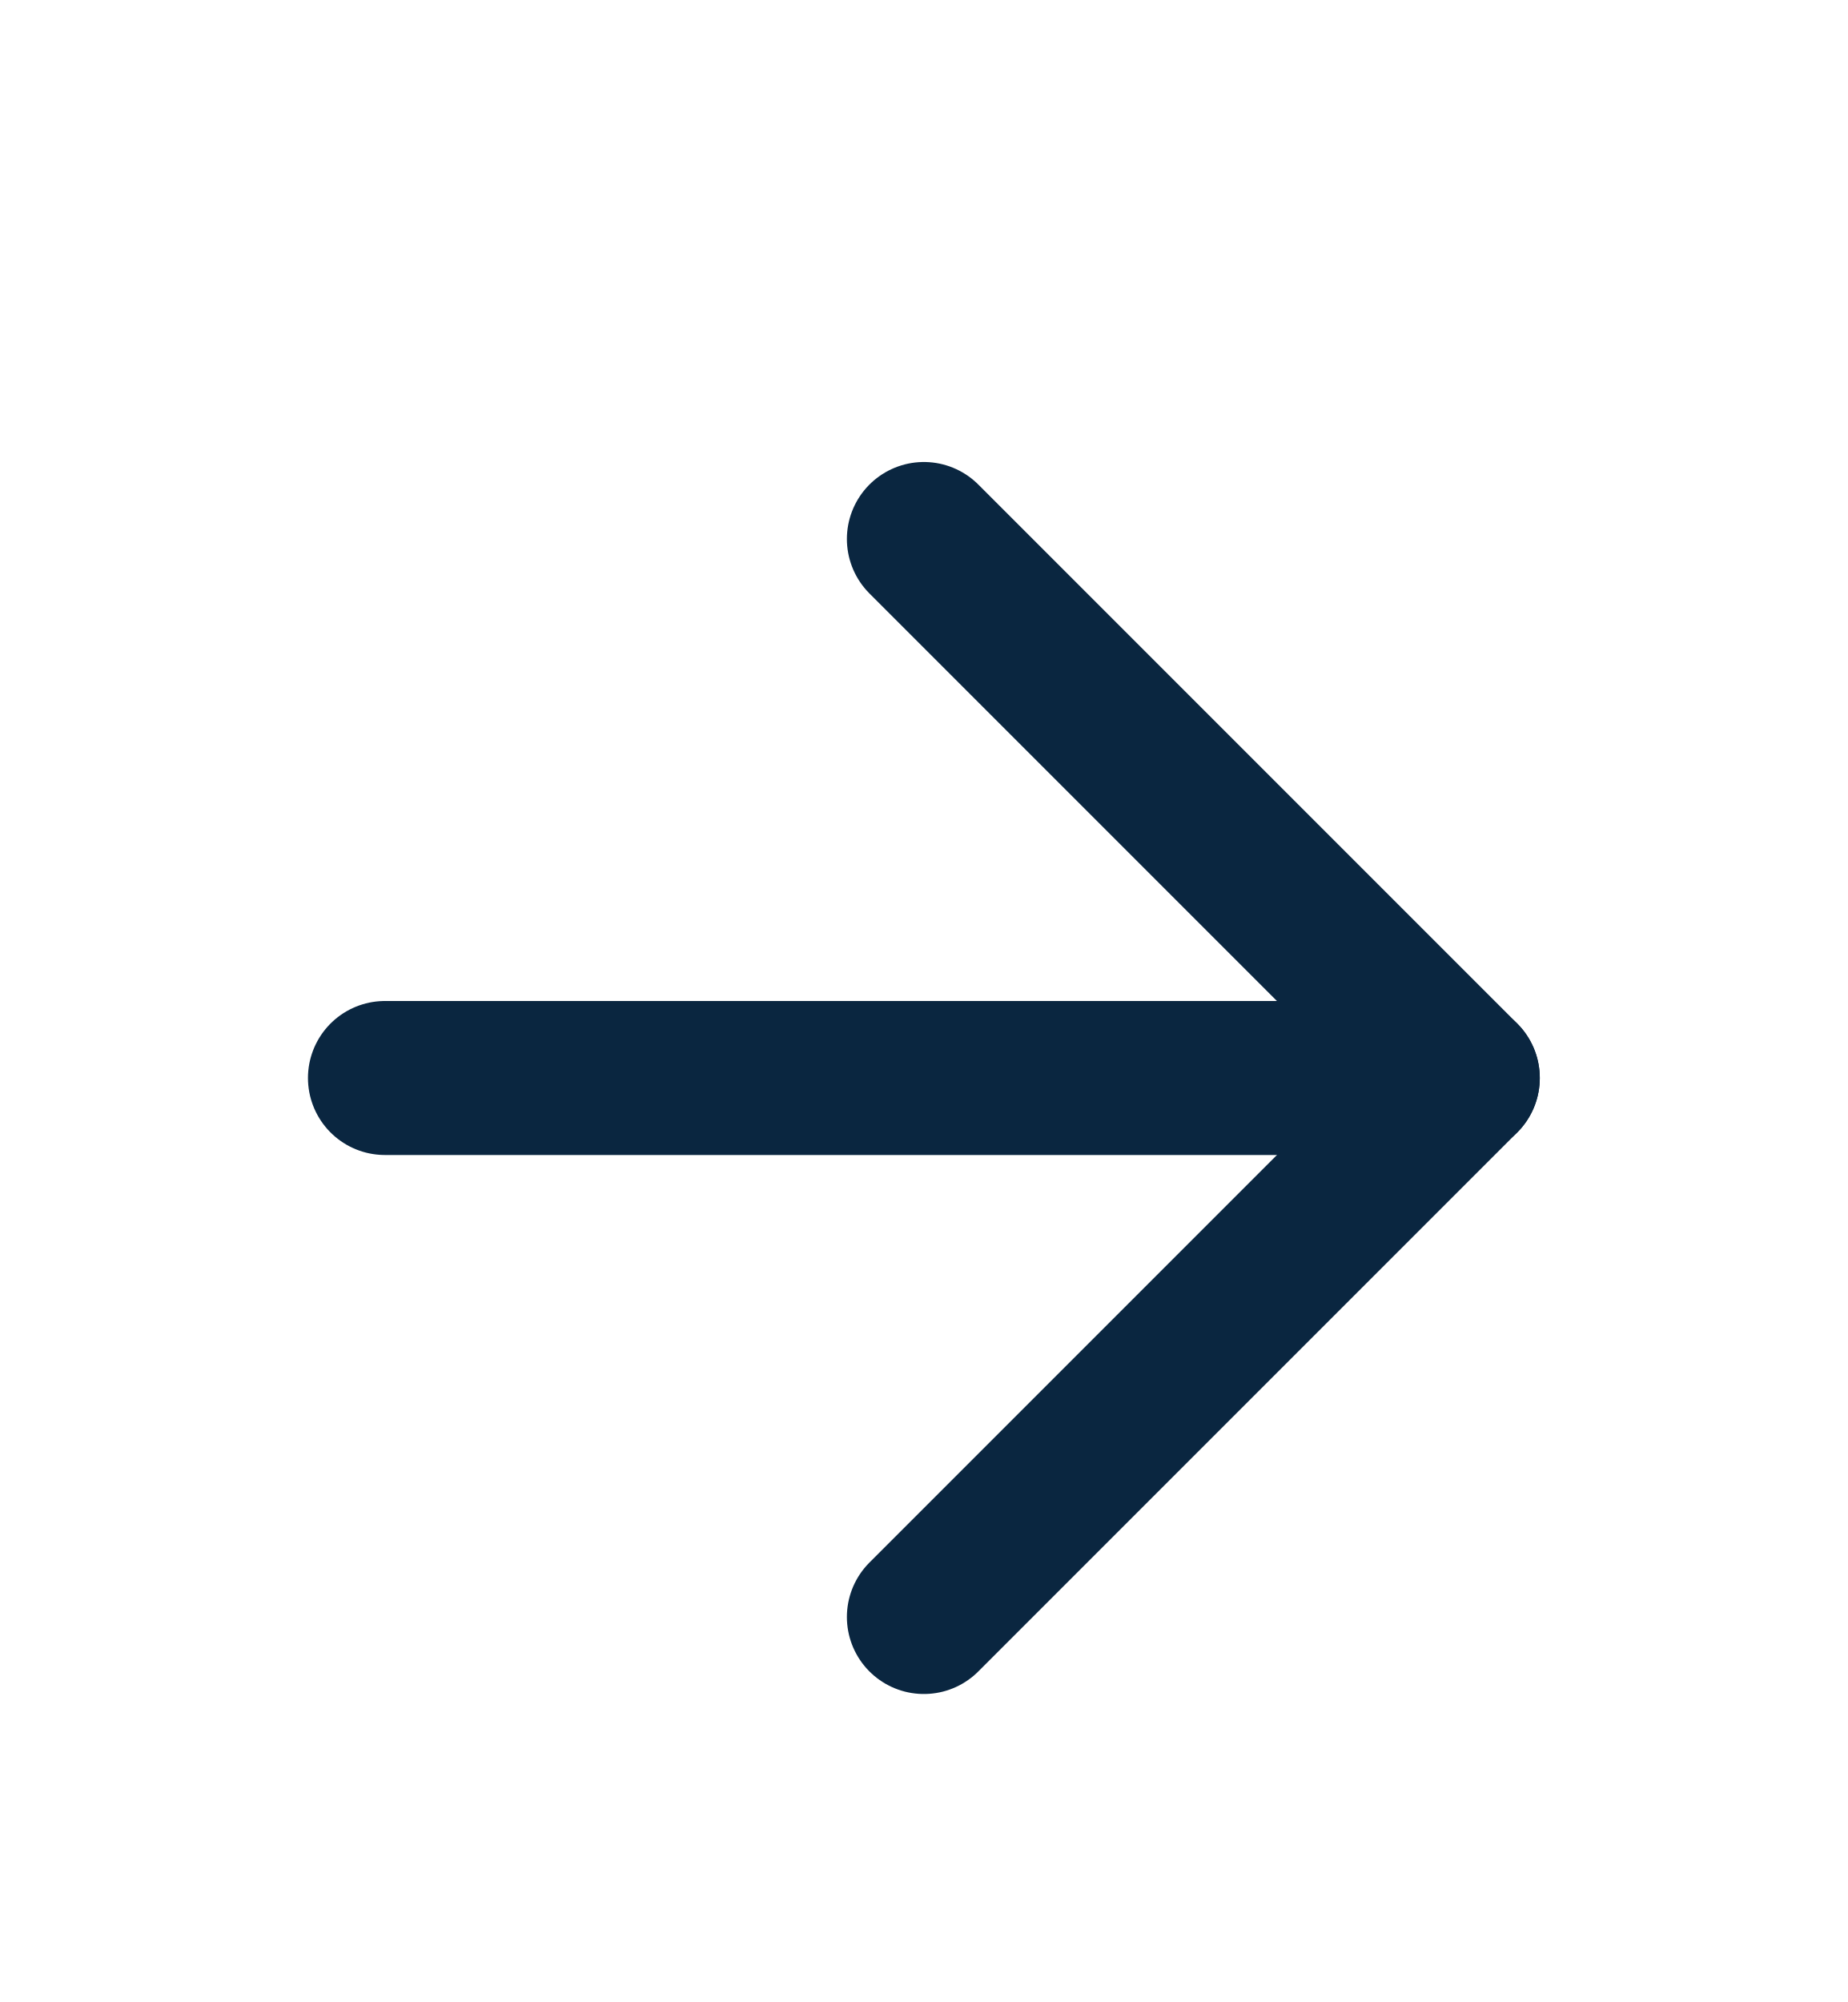
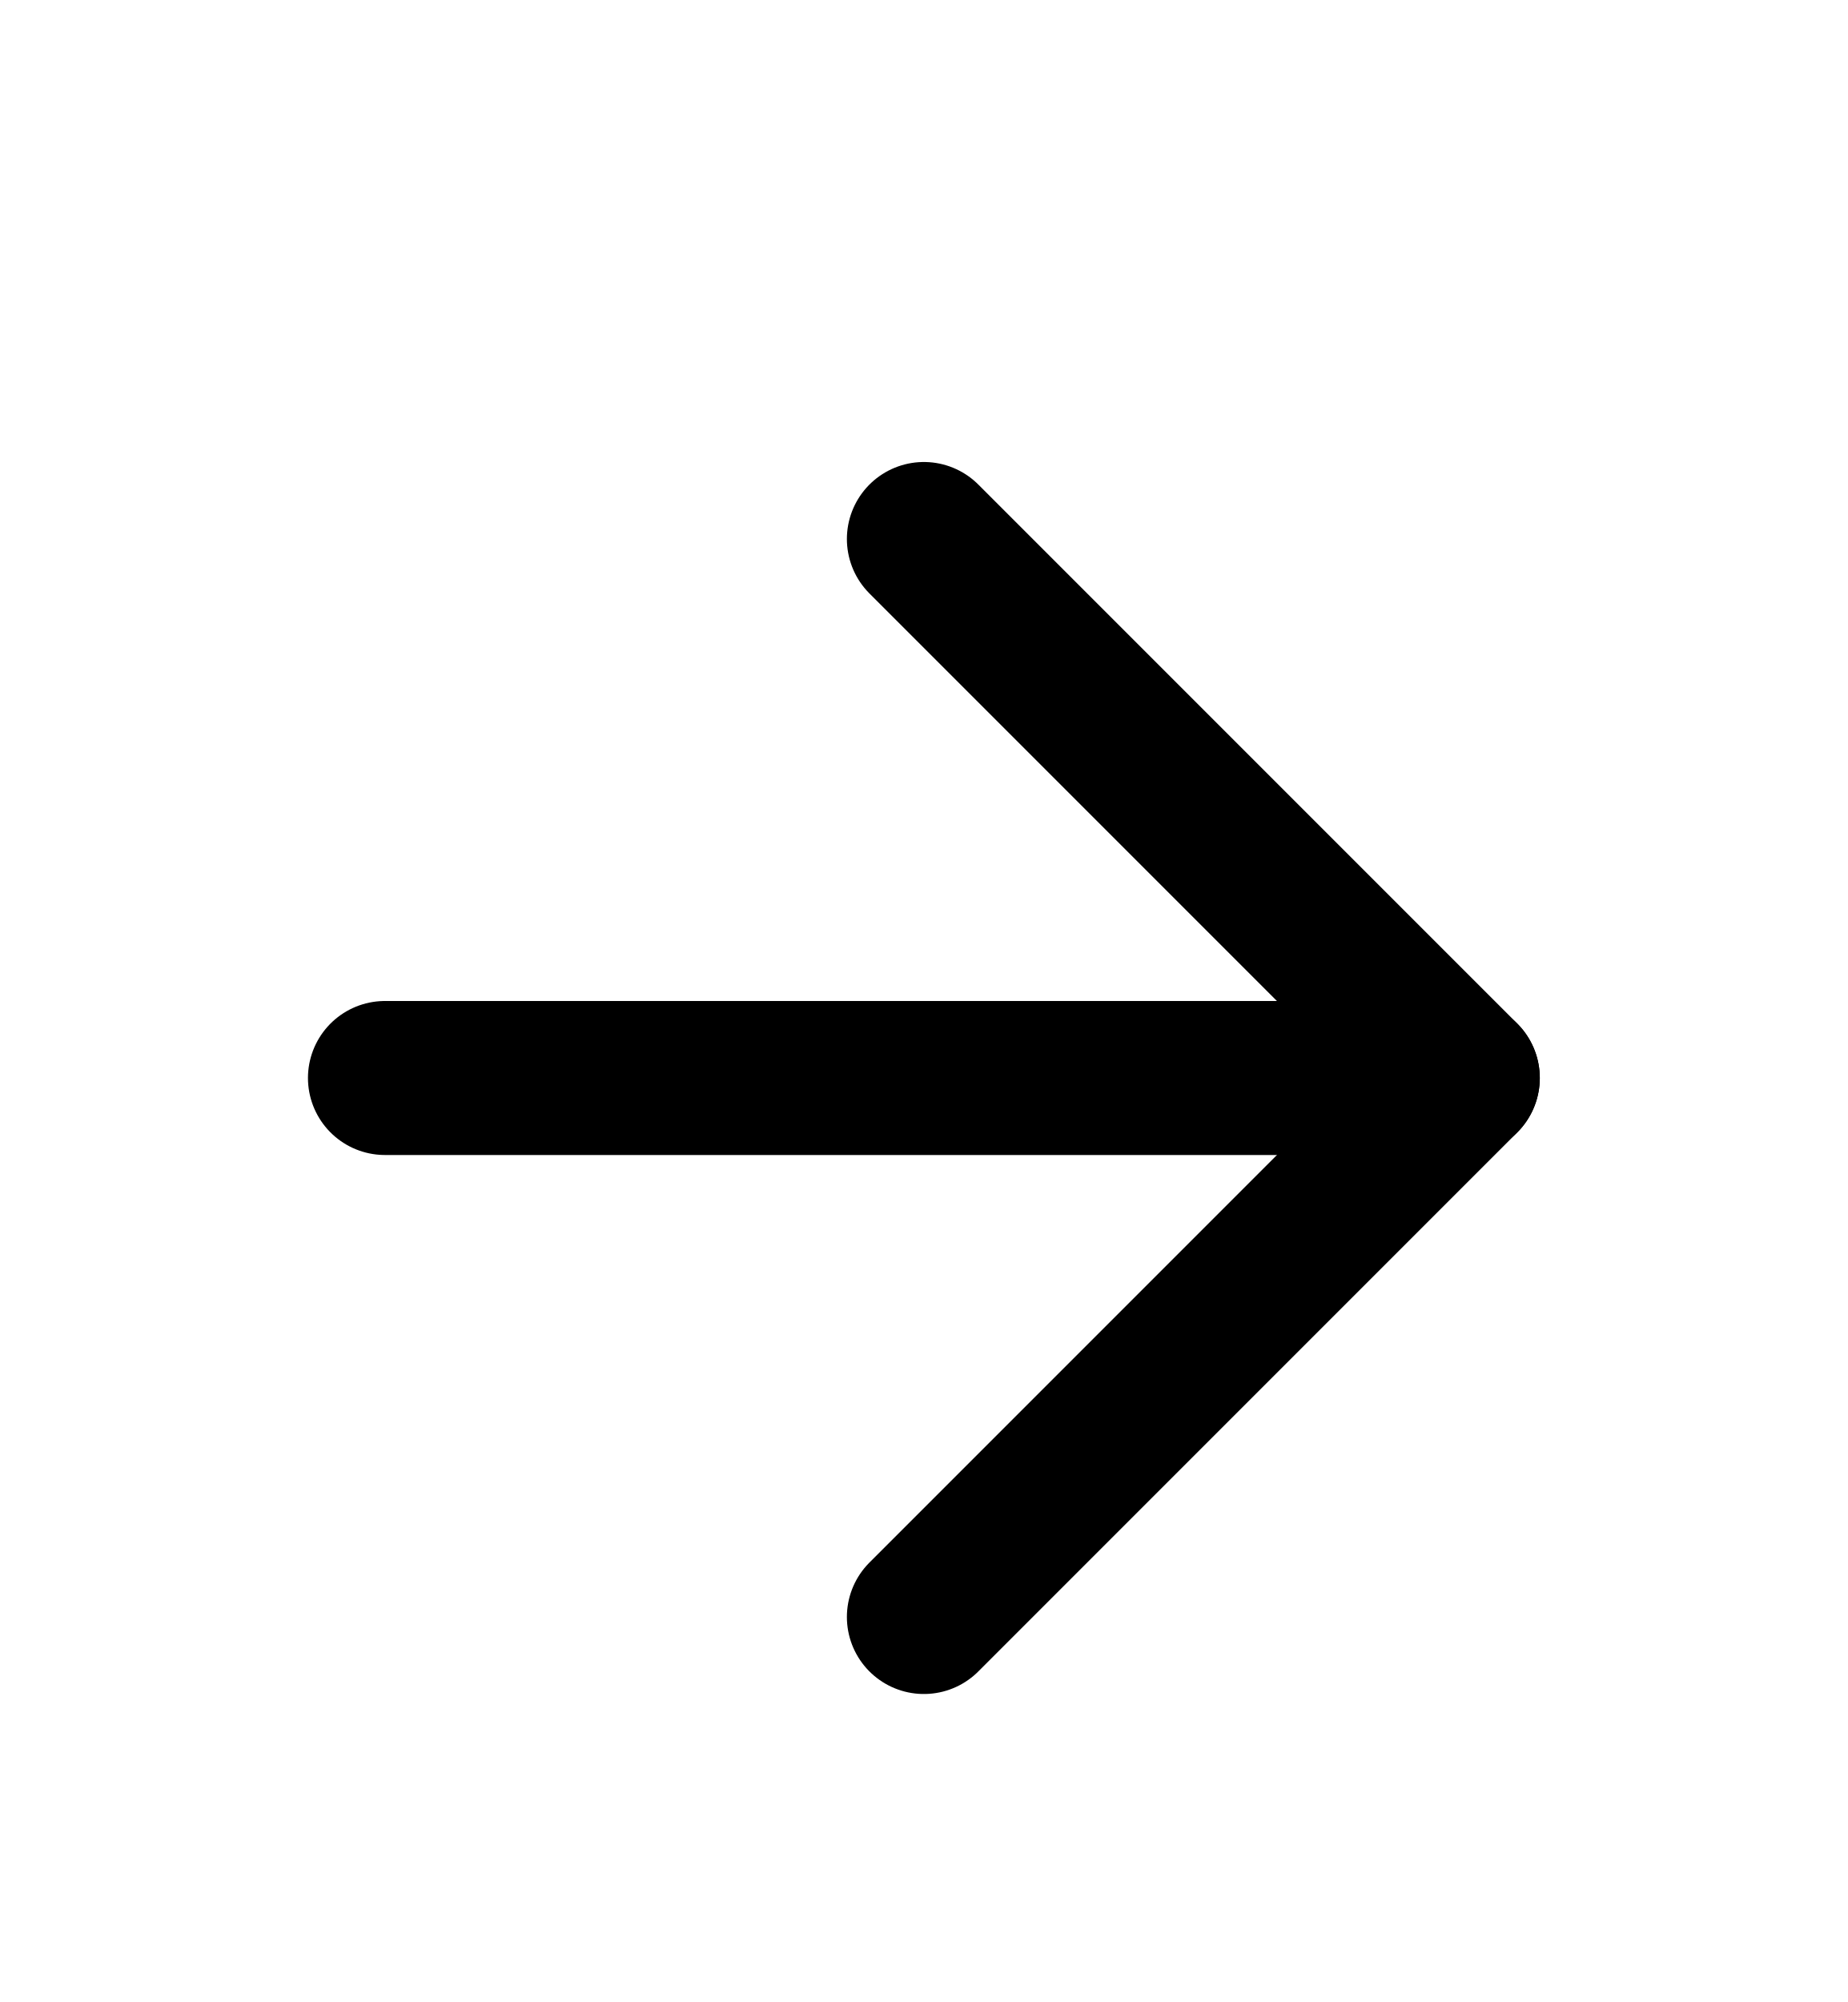
<svg xmlns="http://www.w3.org/2000/svg" viewBox="0 0 36 39" fill="none">
-   <path d="M7.5 21H28.5" stroke="#0A2640" stroke-width="3" stroke-linecap="round" stroke-linejoin="round" />
-   <path d="M18 10.5L28.5 21L18 31.5" stroke="#0A2640" stroke-width="3" stroke-linecap="round" stroke-linejoin="round" />
+   <path d="M7.5 21H28.5" stroke="currentColor" stroke-width="3" stroke-linecap="round" stroke-linejoin="round" />
+   <path d="M18 10.5L28.5 21L18 31.5" stroke="currentColor" stroke-width="3" stroke-linecap="round" stroke-linejoin="round" />
</svg>
